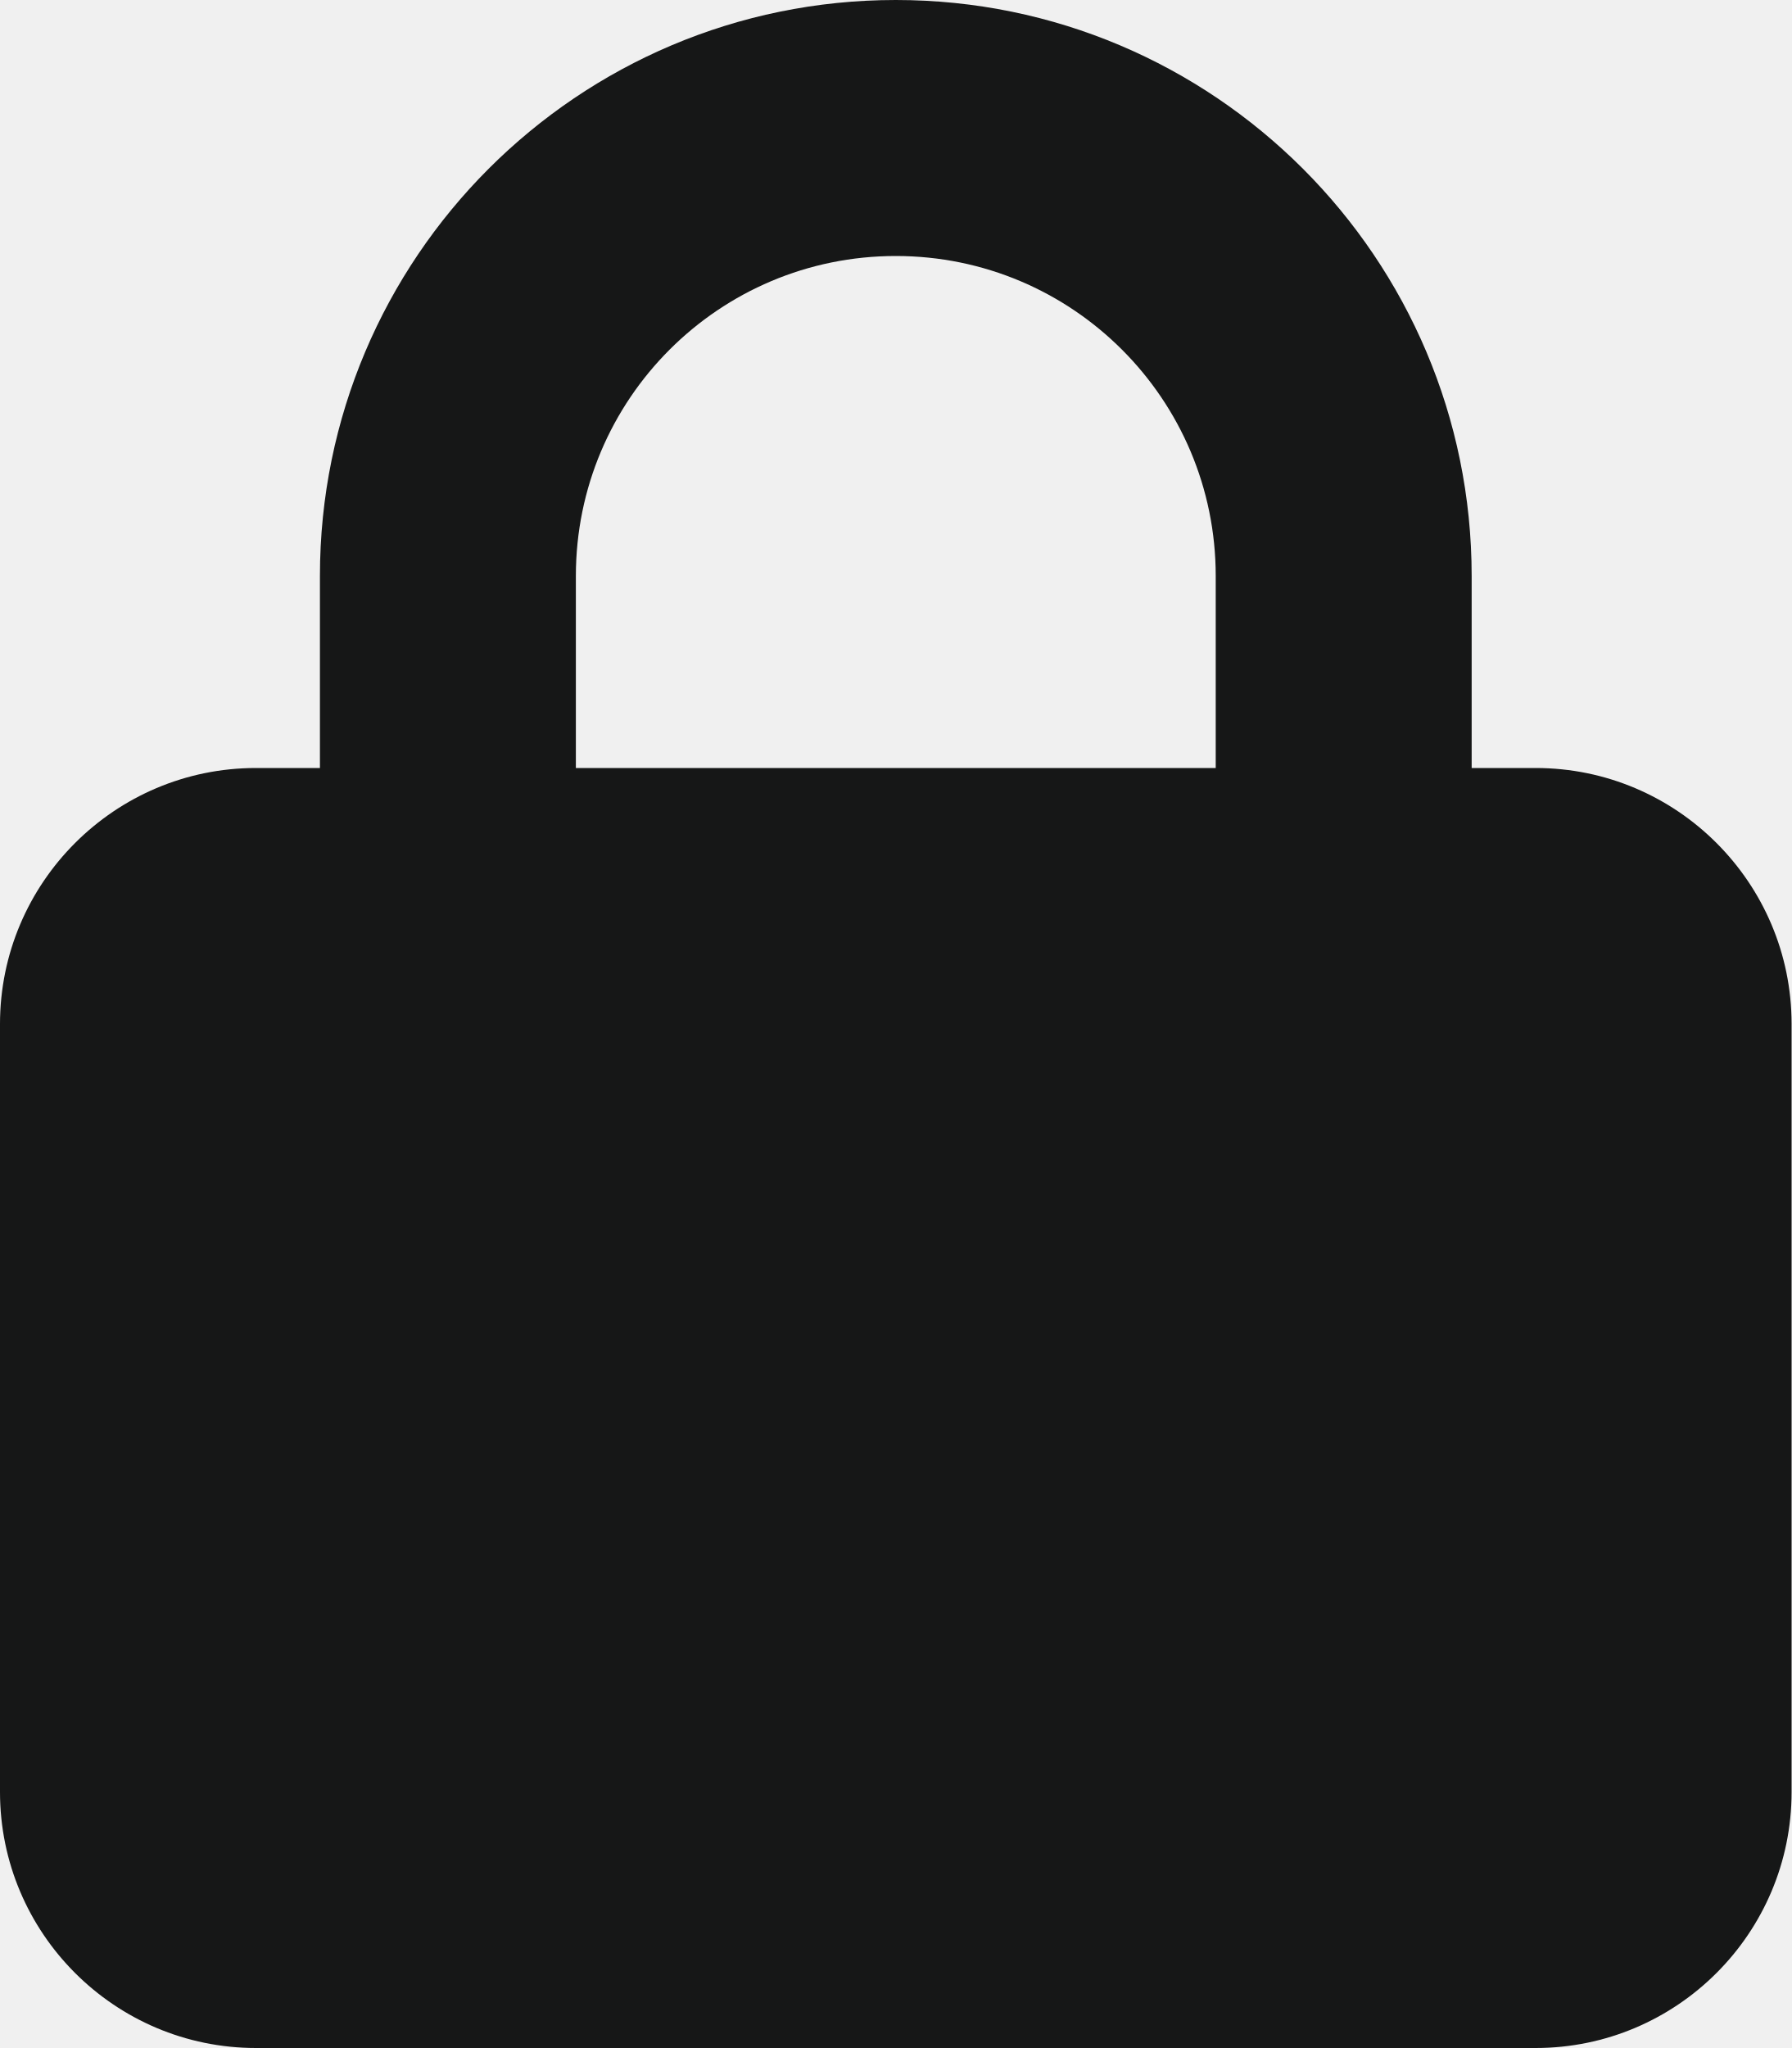
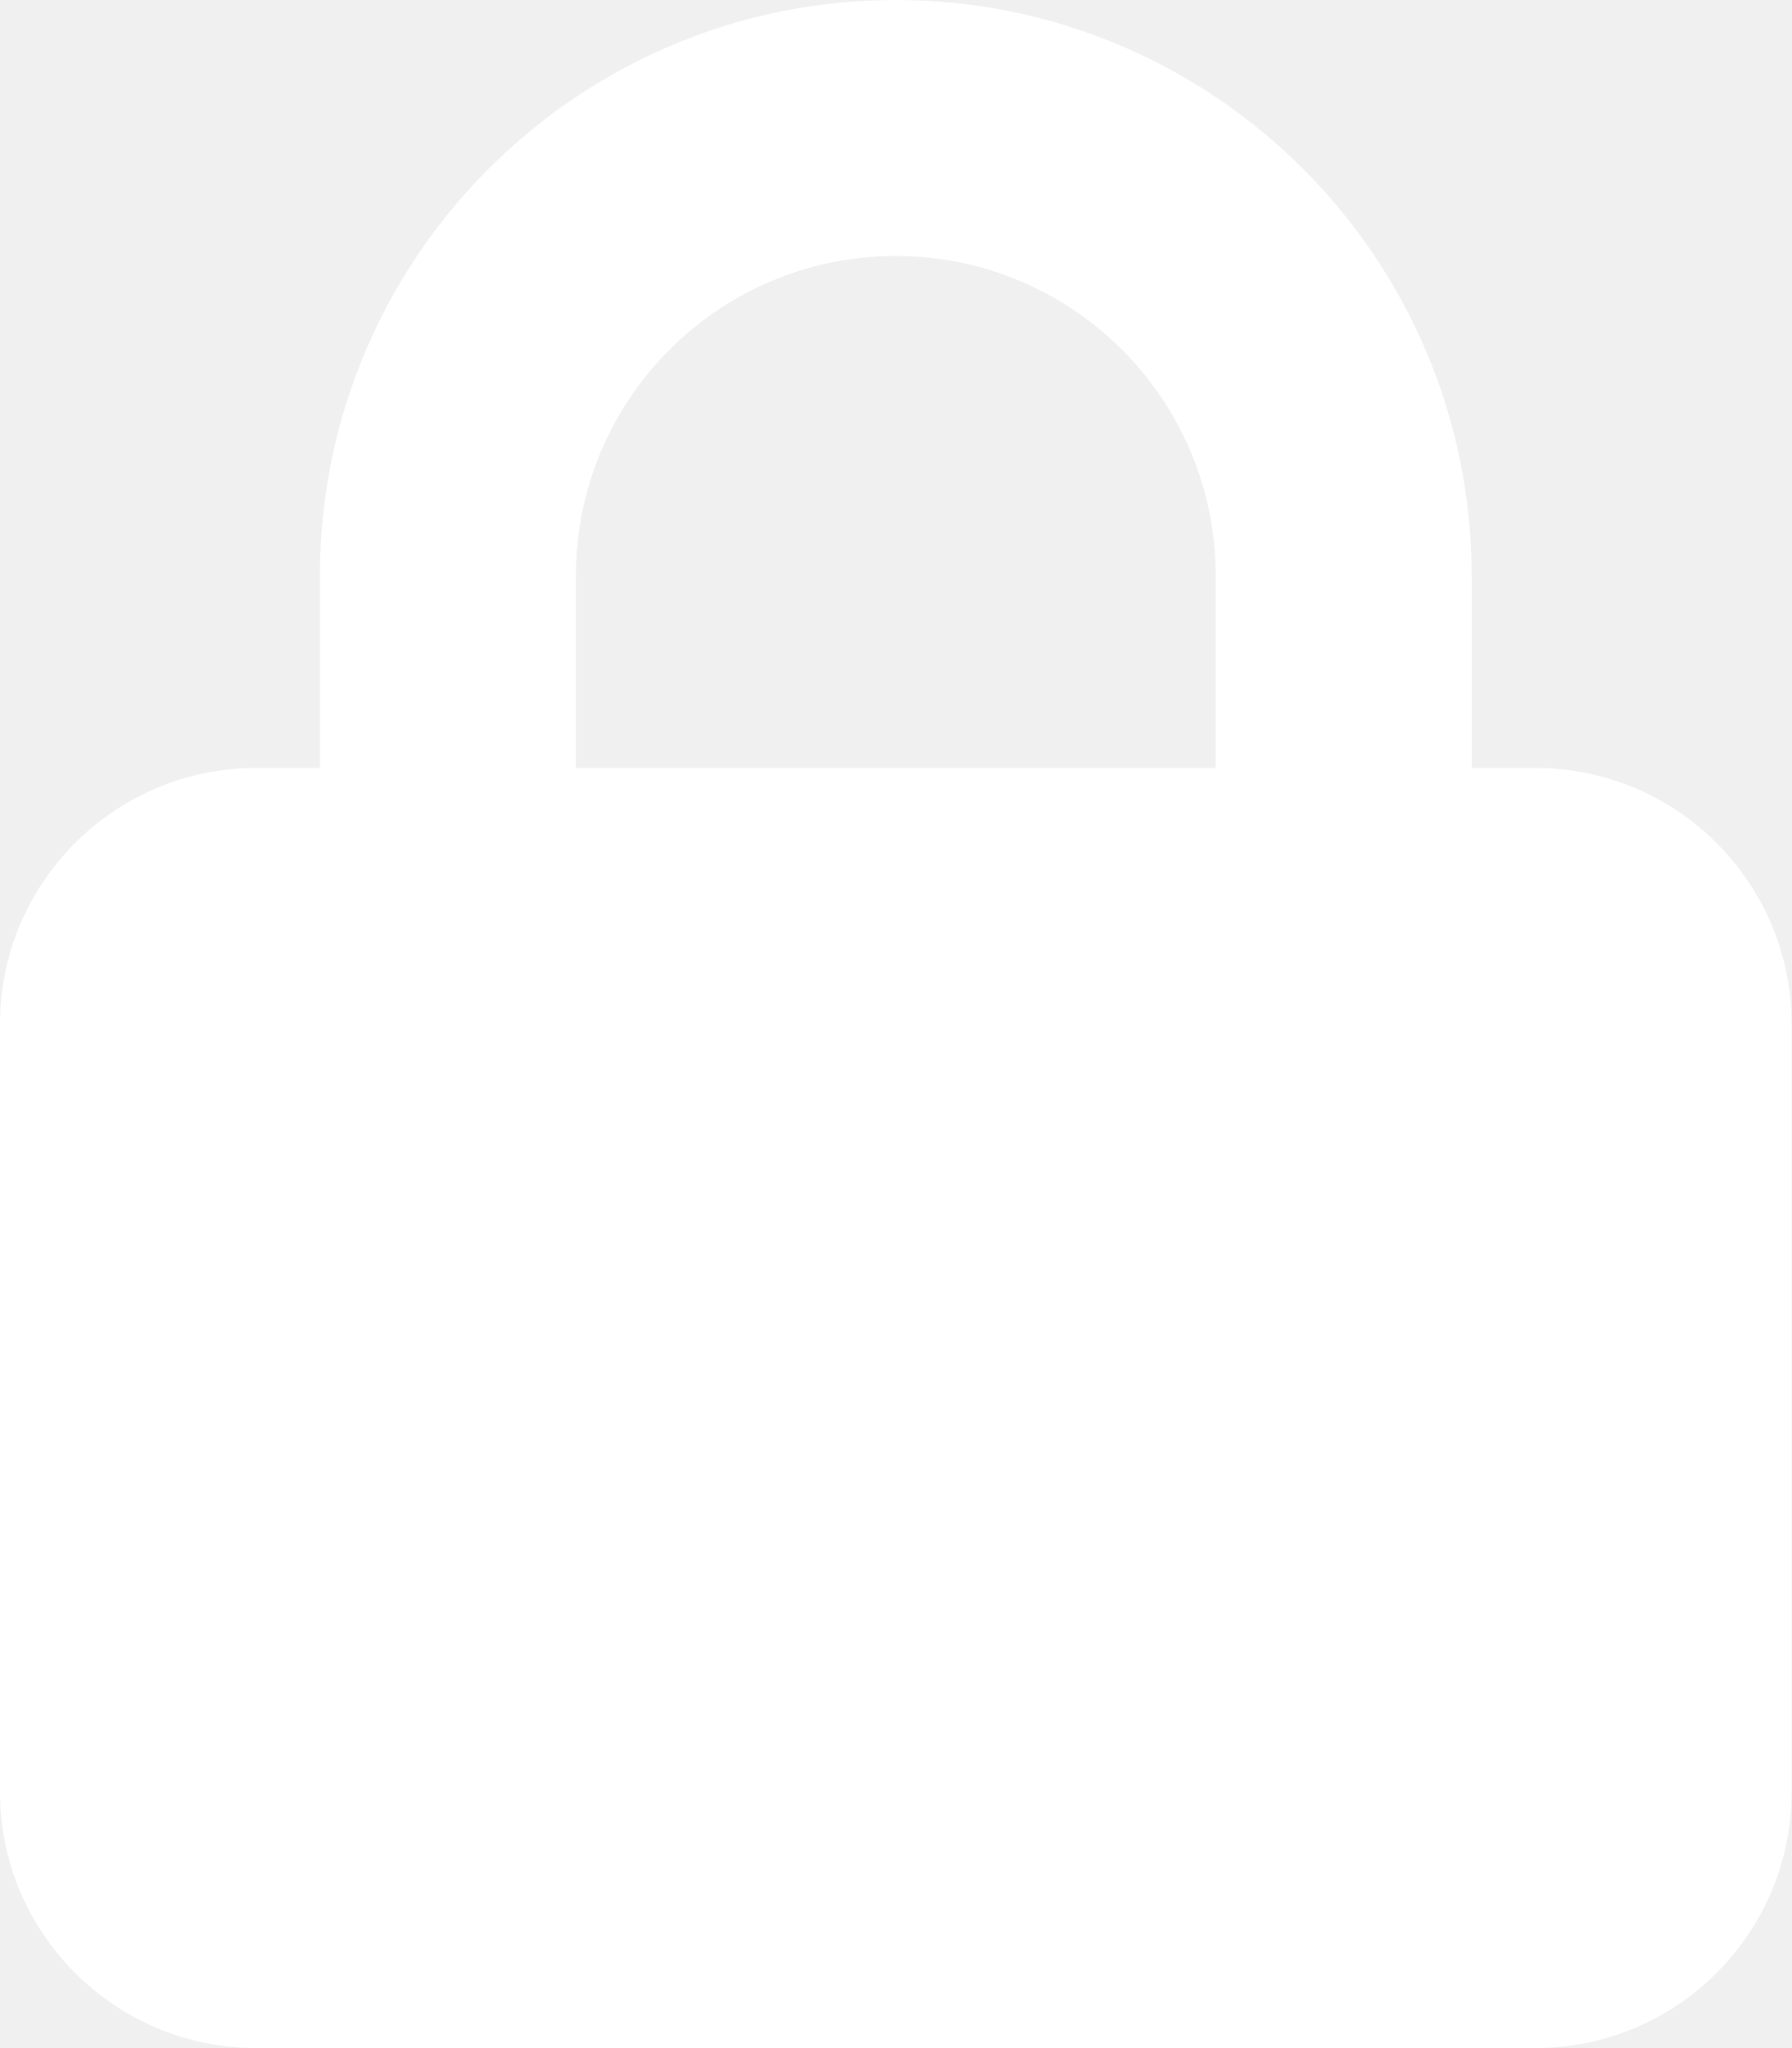
<svg xmlns="http://www.w3.org/2000/svg" height="16" width="14" viewBox="0 0 448 512">
-   <path fill="#161717" d="M144 144v48H304V144c0-44.2-35.8-80-80-80s-80 35.8-80 80zM80 192V144C80 64.5 144.5 0 224 0s144 64.5 144 144v48h16c35.3 0 64 28.7 64 64V448c0 35.3-28.7 64-64 64H64c-35.3 0-64-28.7-64-64V256c0-35.3 28.7-64 64-64H80z" />
+   <path fill="#FFF" d="M144 144v48H304V144c0-44.2-35.8-80-80-80s-80 35.8-80 80zM80 192V144C80 64.5 144.5 0 224 0s144 64.5 144 144v48h16c35.3 0 64 28.7 64 64V448c0 35.3-28.7 64-64 64H64c-35.3 0-64-28.7-64-64V256c0-35.3 28.7-64 64-64H80z" />
</svg>
